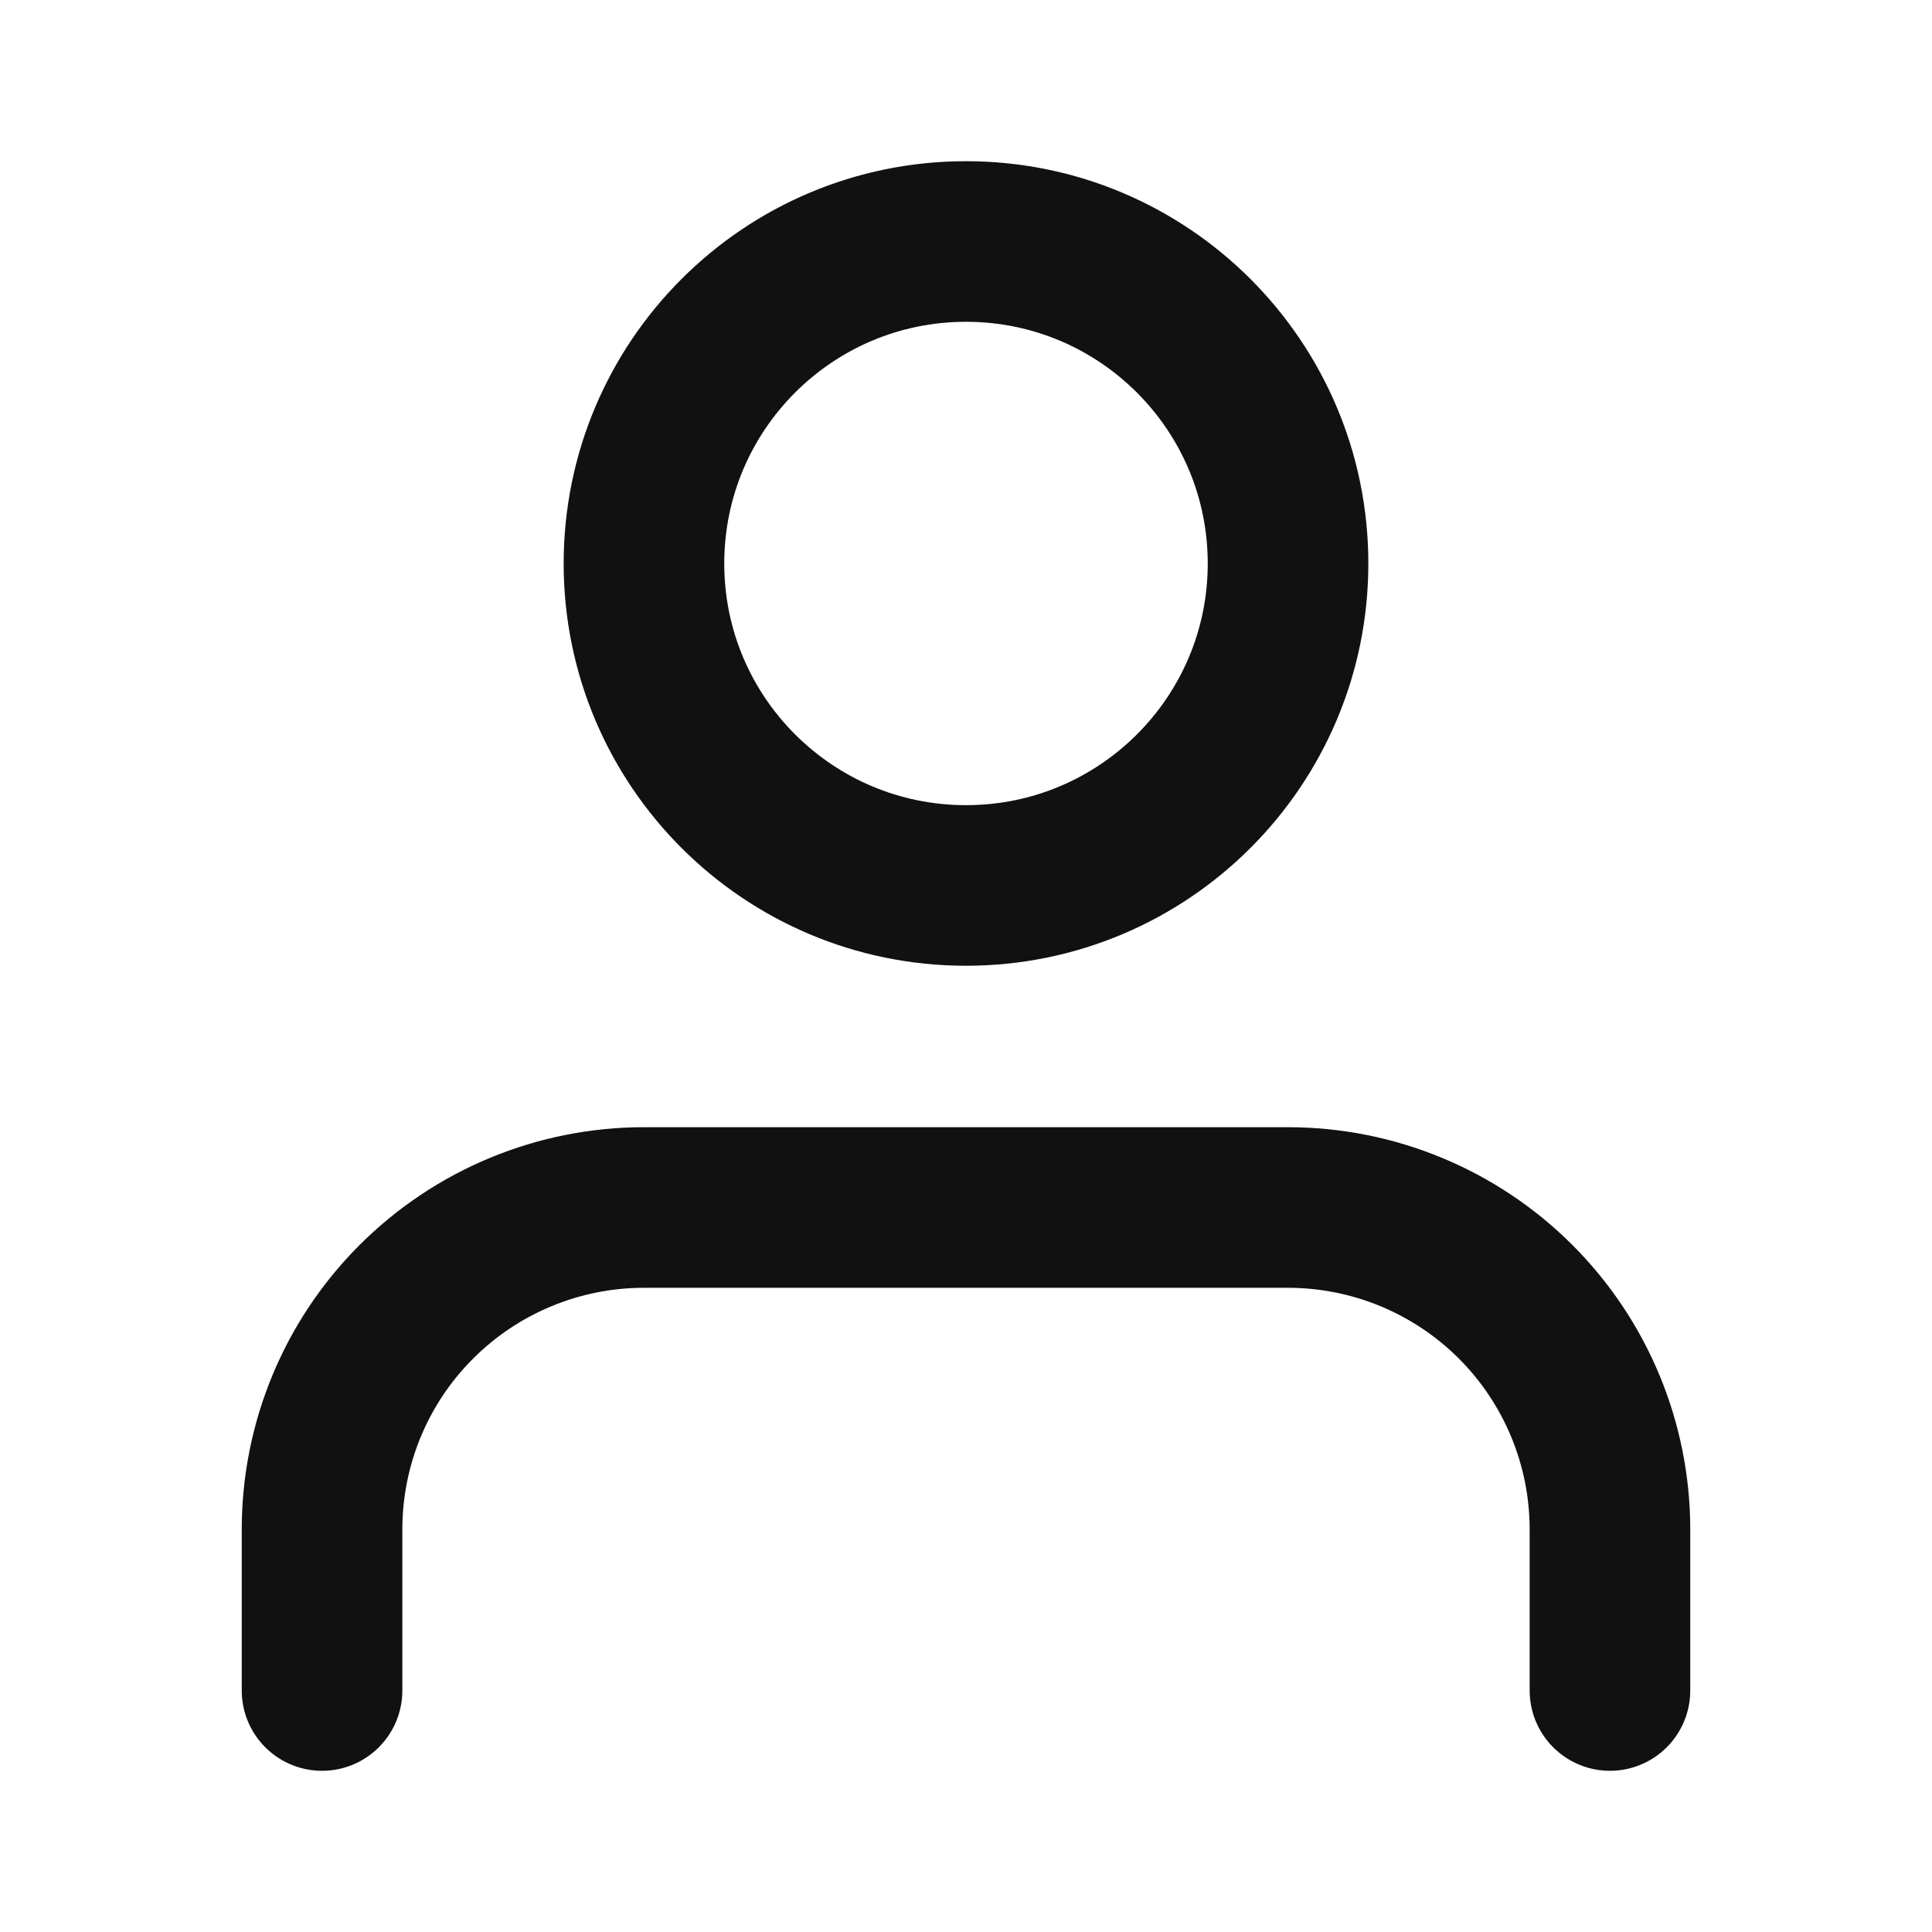
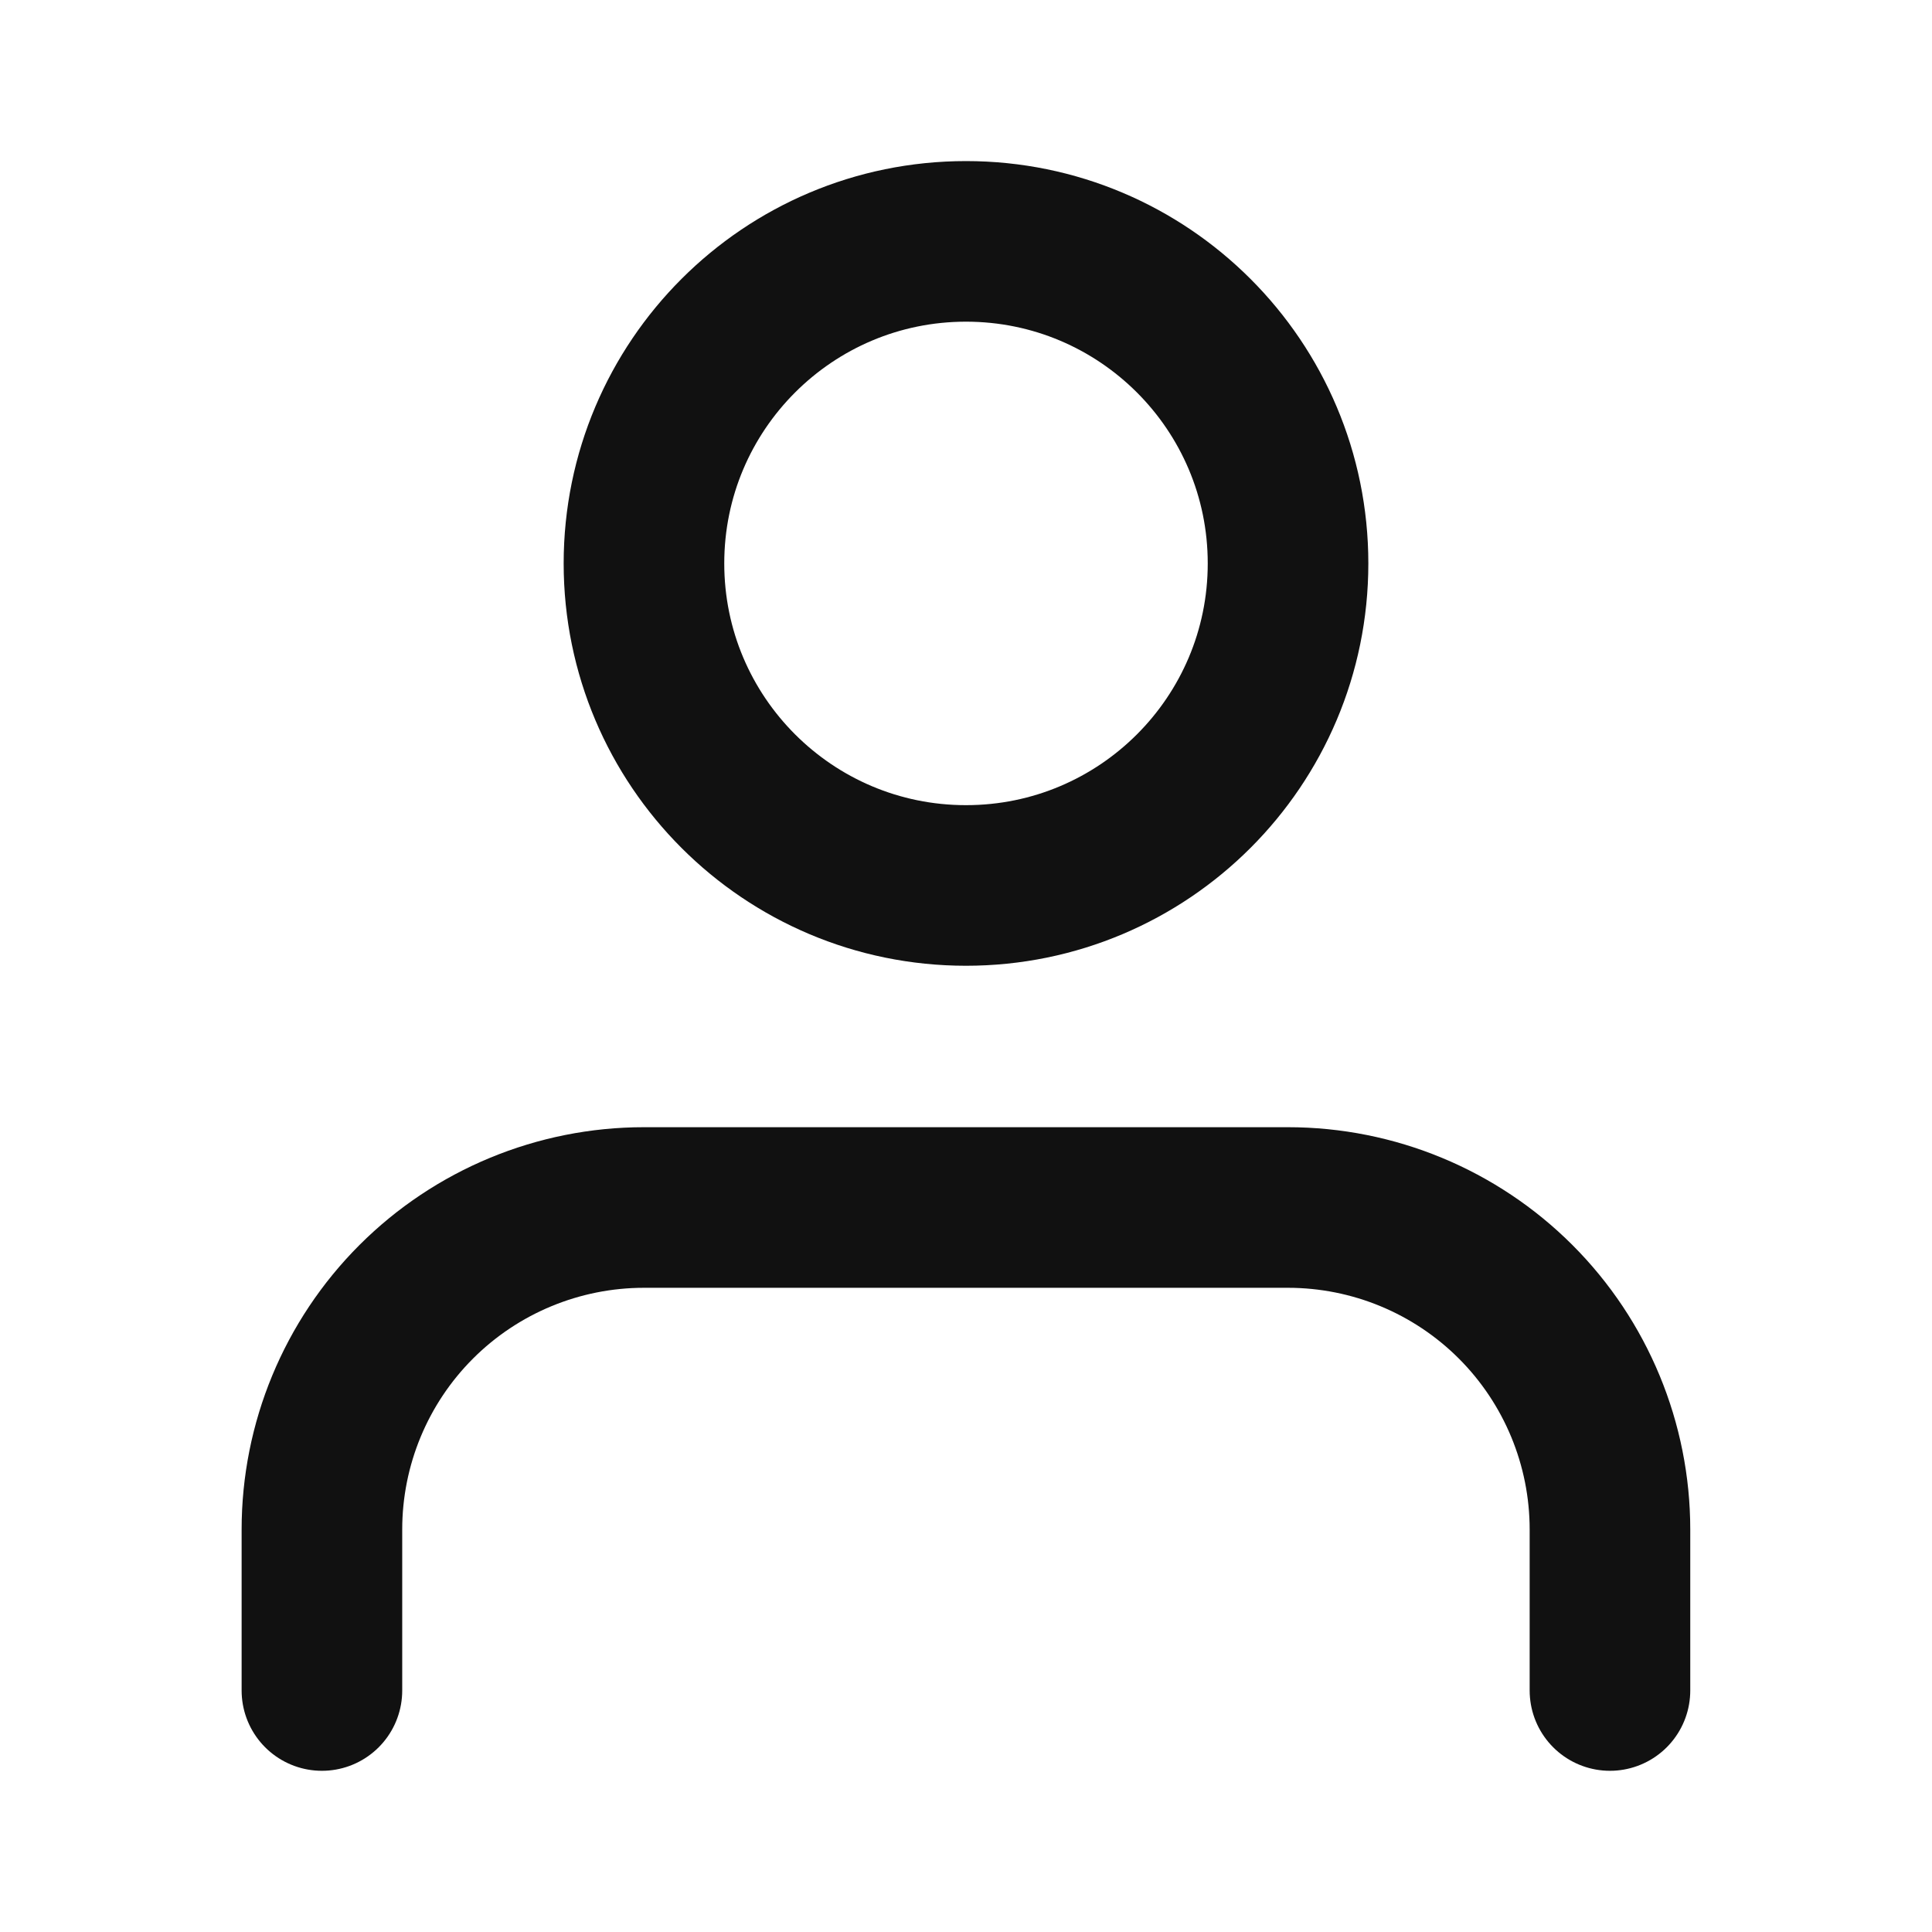
- <svg xmlns="http://www.w3.org/2000/svg" width="16" height="16" viewBox="0 0 16 16" fill="none">
-   <path d="M13.333 14V12.667C13.333 11.959 13.052 11.281 12.552 10.781C12.052 10.281 11.374 10 10.666 10H5.333C4.626 10 3.948 10.281 3.448 10.781C2.947 11.281 2.667 11.959 2.667 12.667V14" stroke="#111111" stroke-width="1.33" stroke-linecap="round" stroke-linejoin="round" />
-   <path d="M8 7.333C9.473 7.333 10.667 6.139 10.667 4.667C10.667 3.194 9.473 2 8 2C6.527 2 5.333 3.194 5.333 4.667C5.333 6.139 6.527 7.333 8 7.333Z" stroke="#111111" stroke-width="1.33" stroke-linecap="round" stroke-linejoin="round" />
+ <svg xmlns="http://www.w3.org/2000/svg" fill="none" height="16" viewBox="0 0 16 16" width="16">
+   <g stroke="#111" stroke-linecap="round" stroke-linejoin="round" stroke-width="1.33">
+     <path d="m13.333 14v-1.333c0-.707-.281-1.386-.781-1.886-.5-.5-1.178-.781-1.886-.781h-5.333c-.707 0-1.386.281-1.886.781-.5.5-.781 1.178-.781 1.886v1.333" />
+     <path d="m8 7.333c1.473 0 2.667-1.194 2.667-2.667s-1.194-2.667-2.667-2.667-2.667 1.194-2.667 2.667 1.194 2.667 2.667 2.667z" />
+   </g>
</svg>
